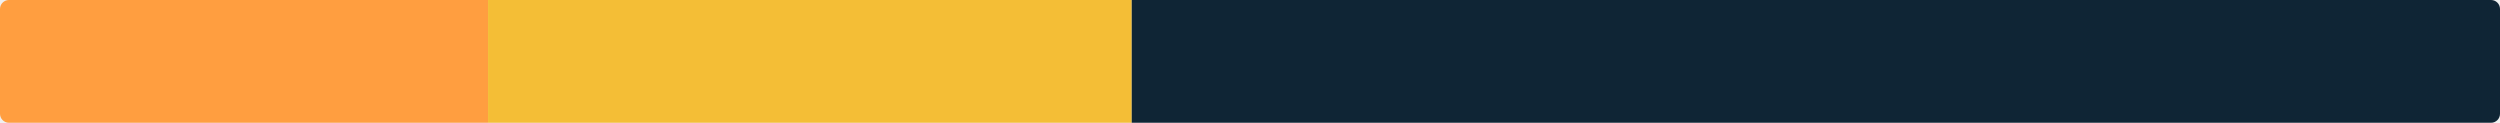
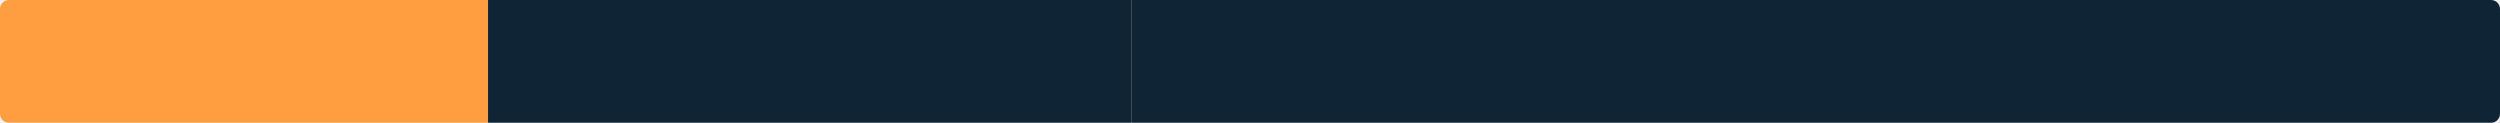
<svg xmlns="http://www.w3.org/2000/svg" width="835" height="41" viewBox="0 0 835 41" fill="none">
  <g clip-path="url(#clip0)">
    <rect width="163" height="79" transform="matrix(-1 0 0 1 163 0)" fill="#FF9E40" />
-     <rect x="163" width="215" height="79" fill="#F4BE36" />
+     <rect x="163" width="215" height="79" fill="#0F2535" />
    <rect x="378" width="457" height="79" fill="#0F2535" />
  </g>
  <defs>
    <clipPath id="clip0">
      <rect width="835" height="41" rx="3" fill="white" />
    </clipPath>
  </defs>
</svg>
